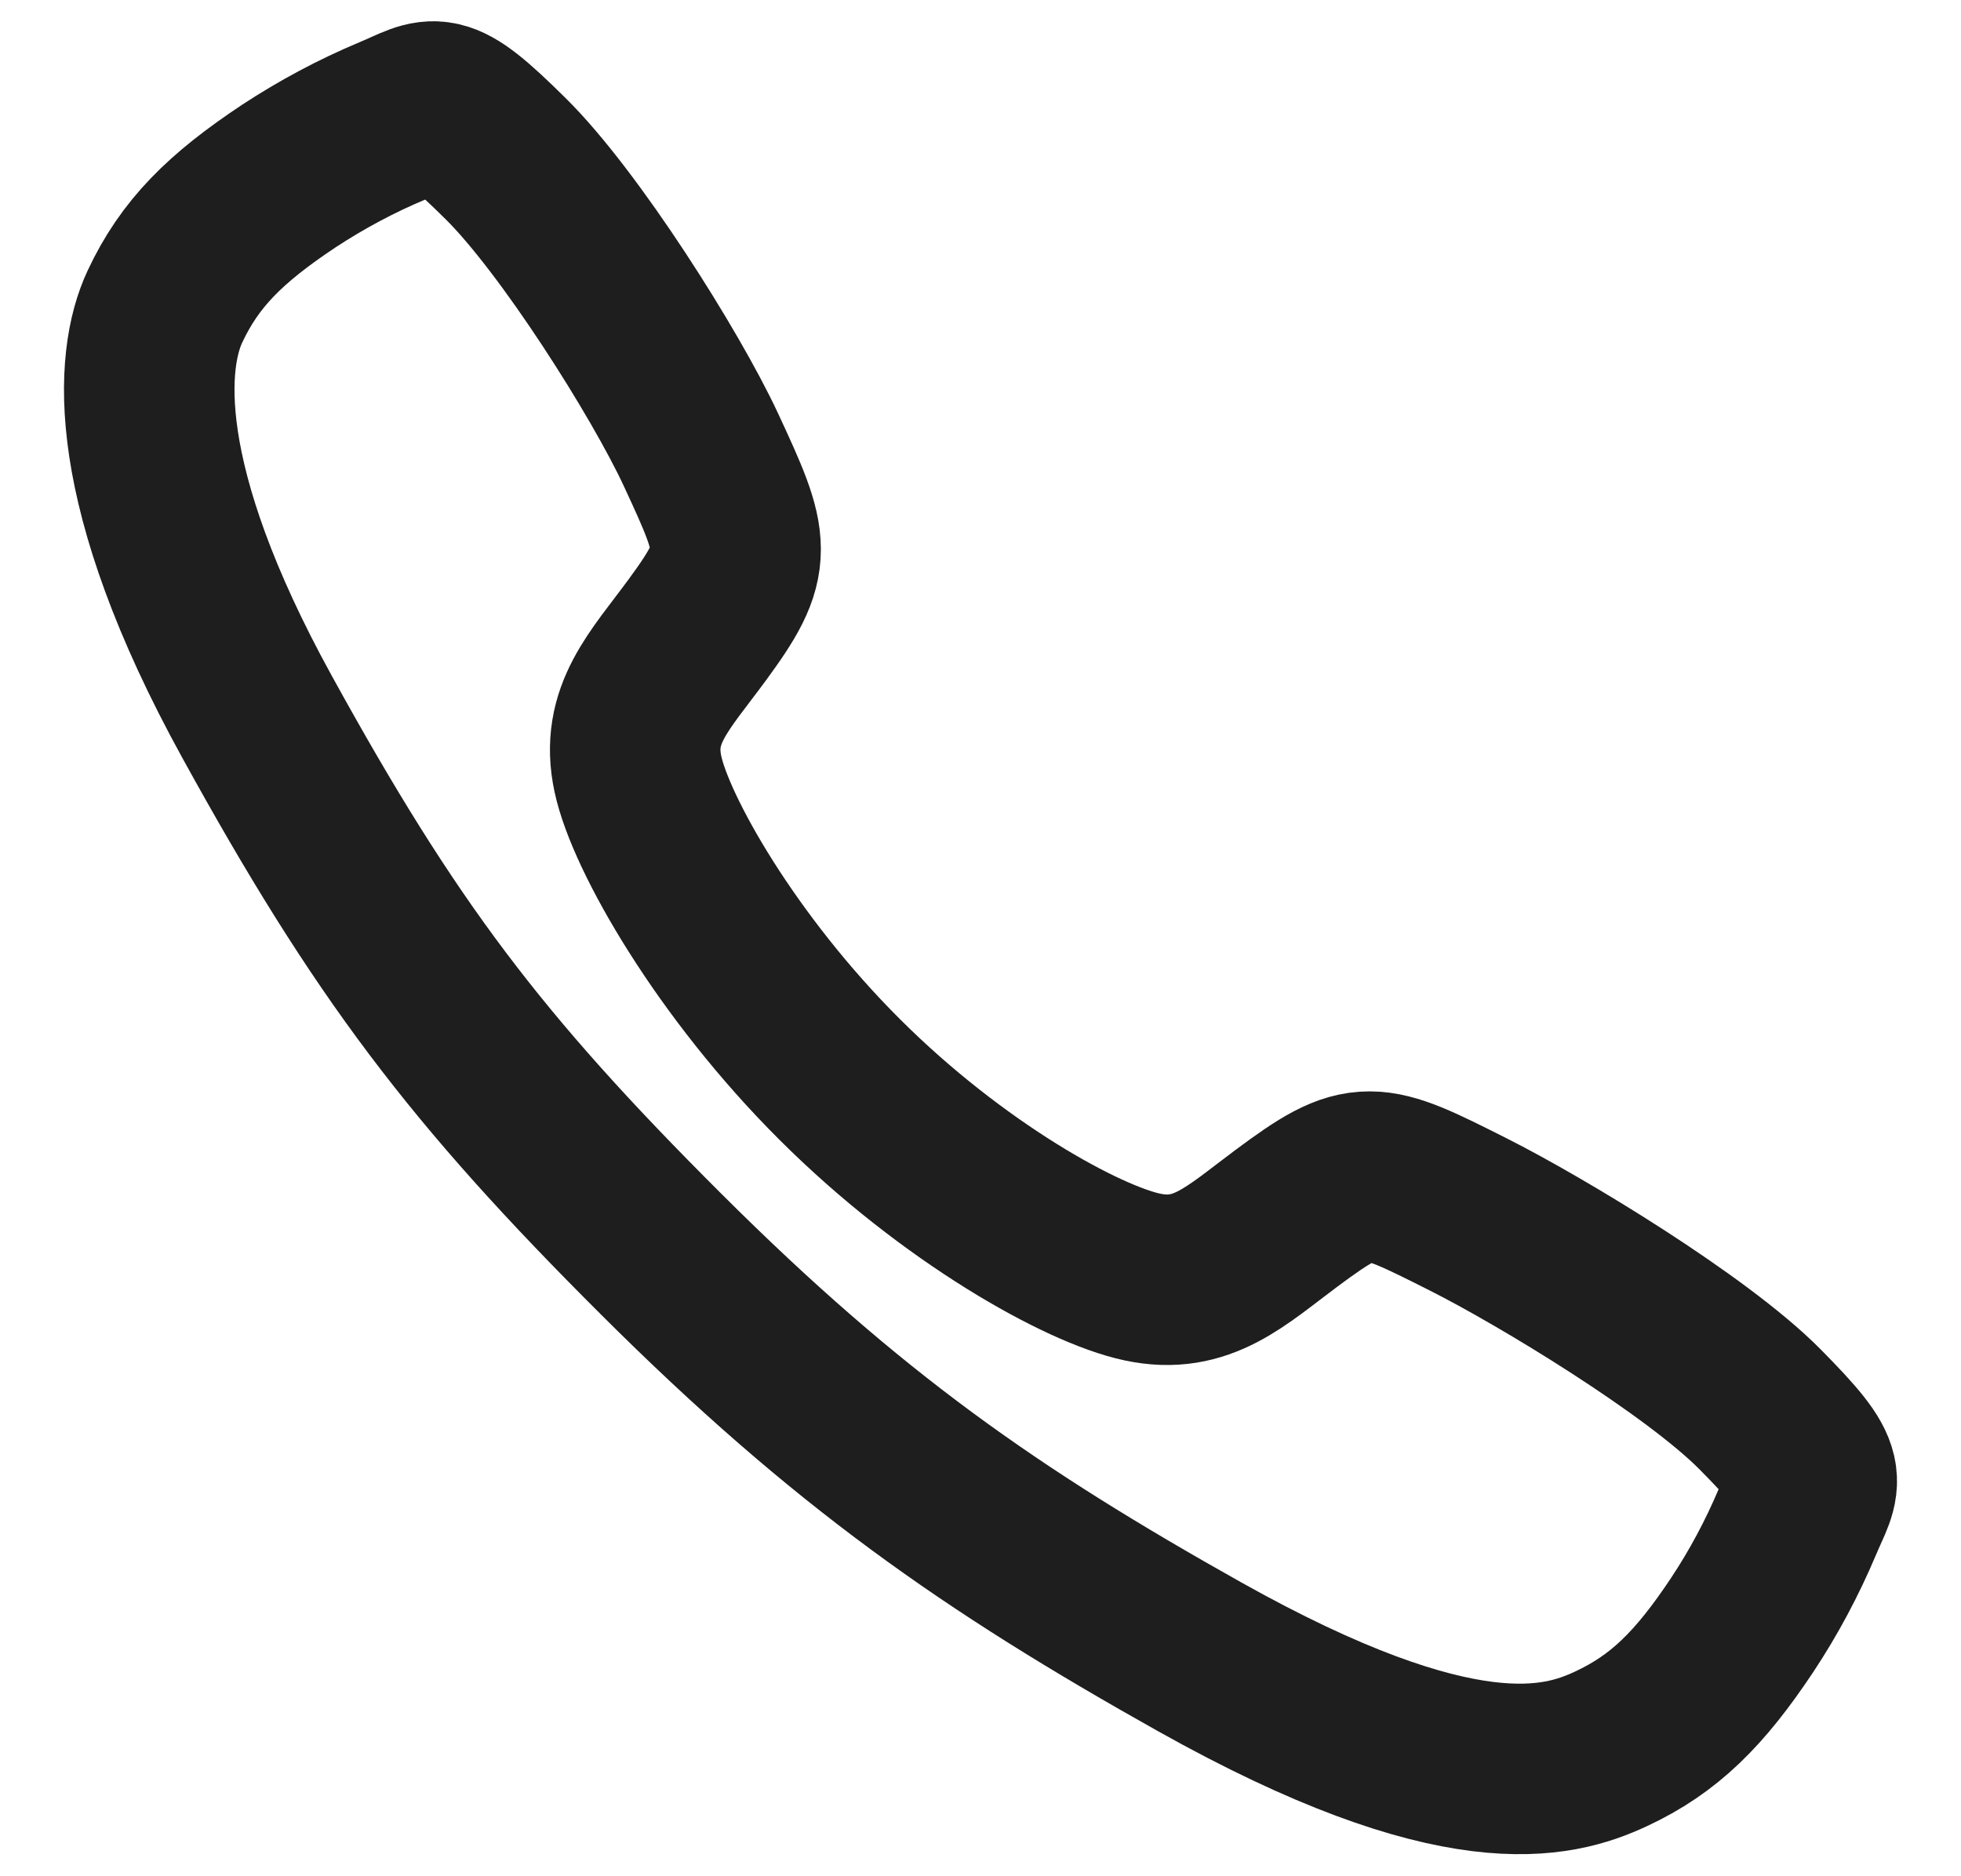
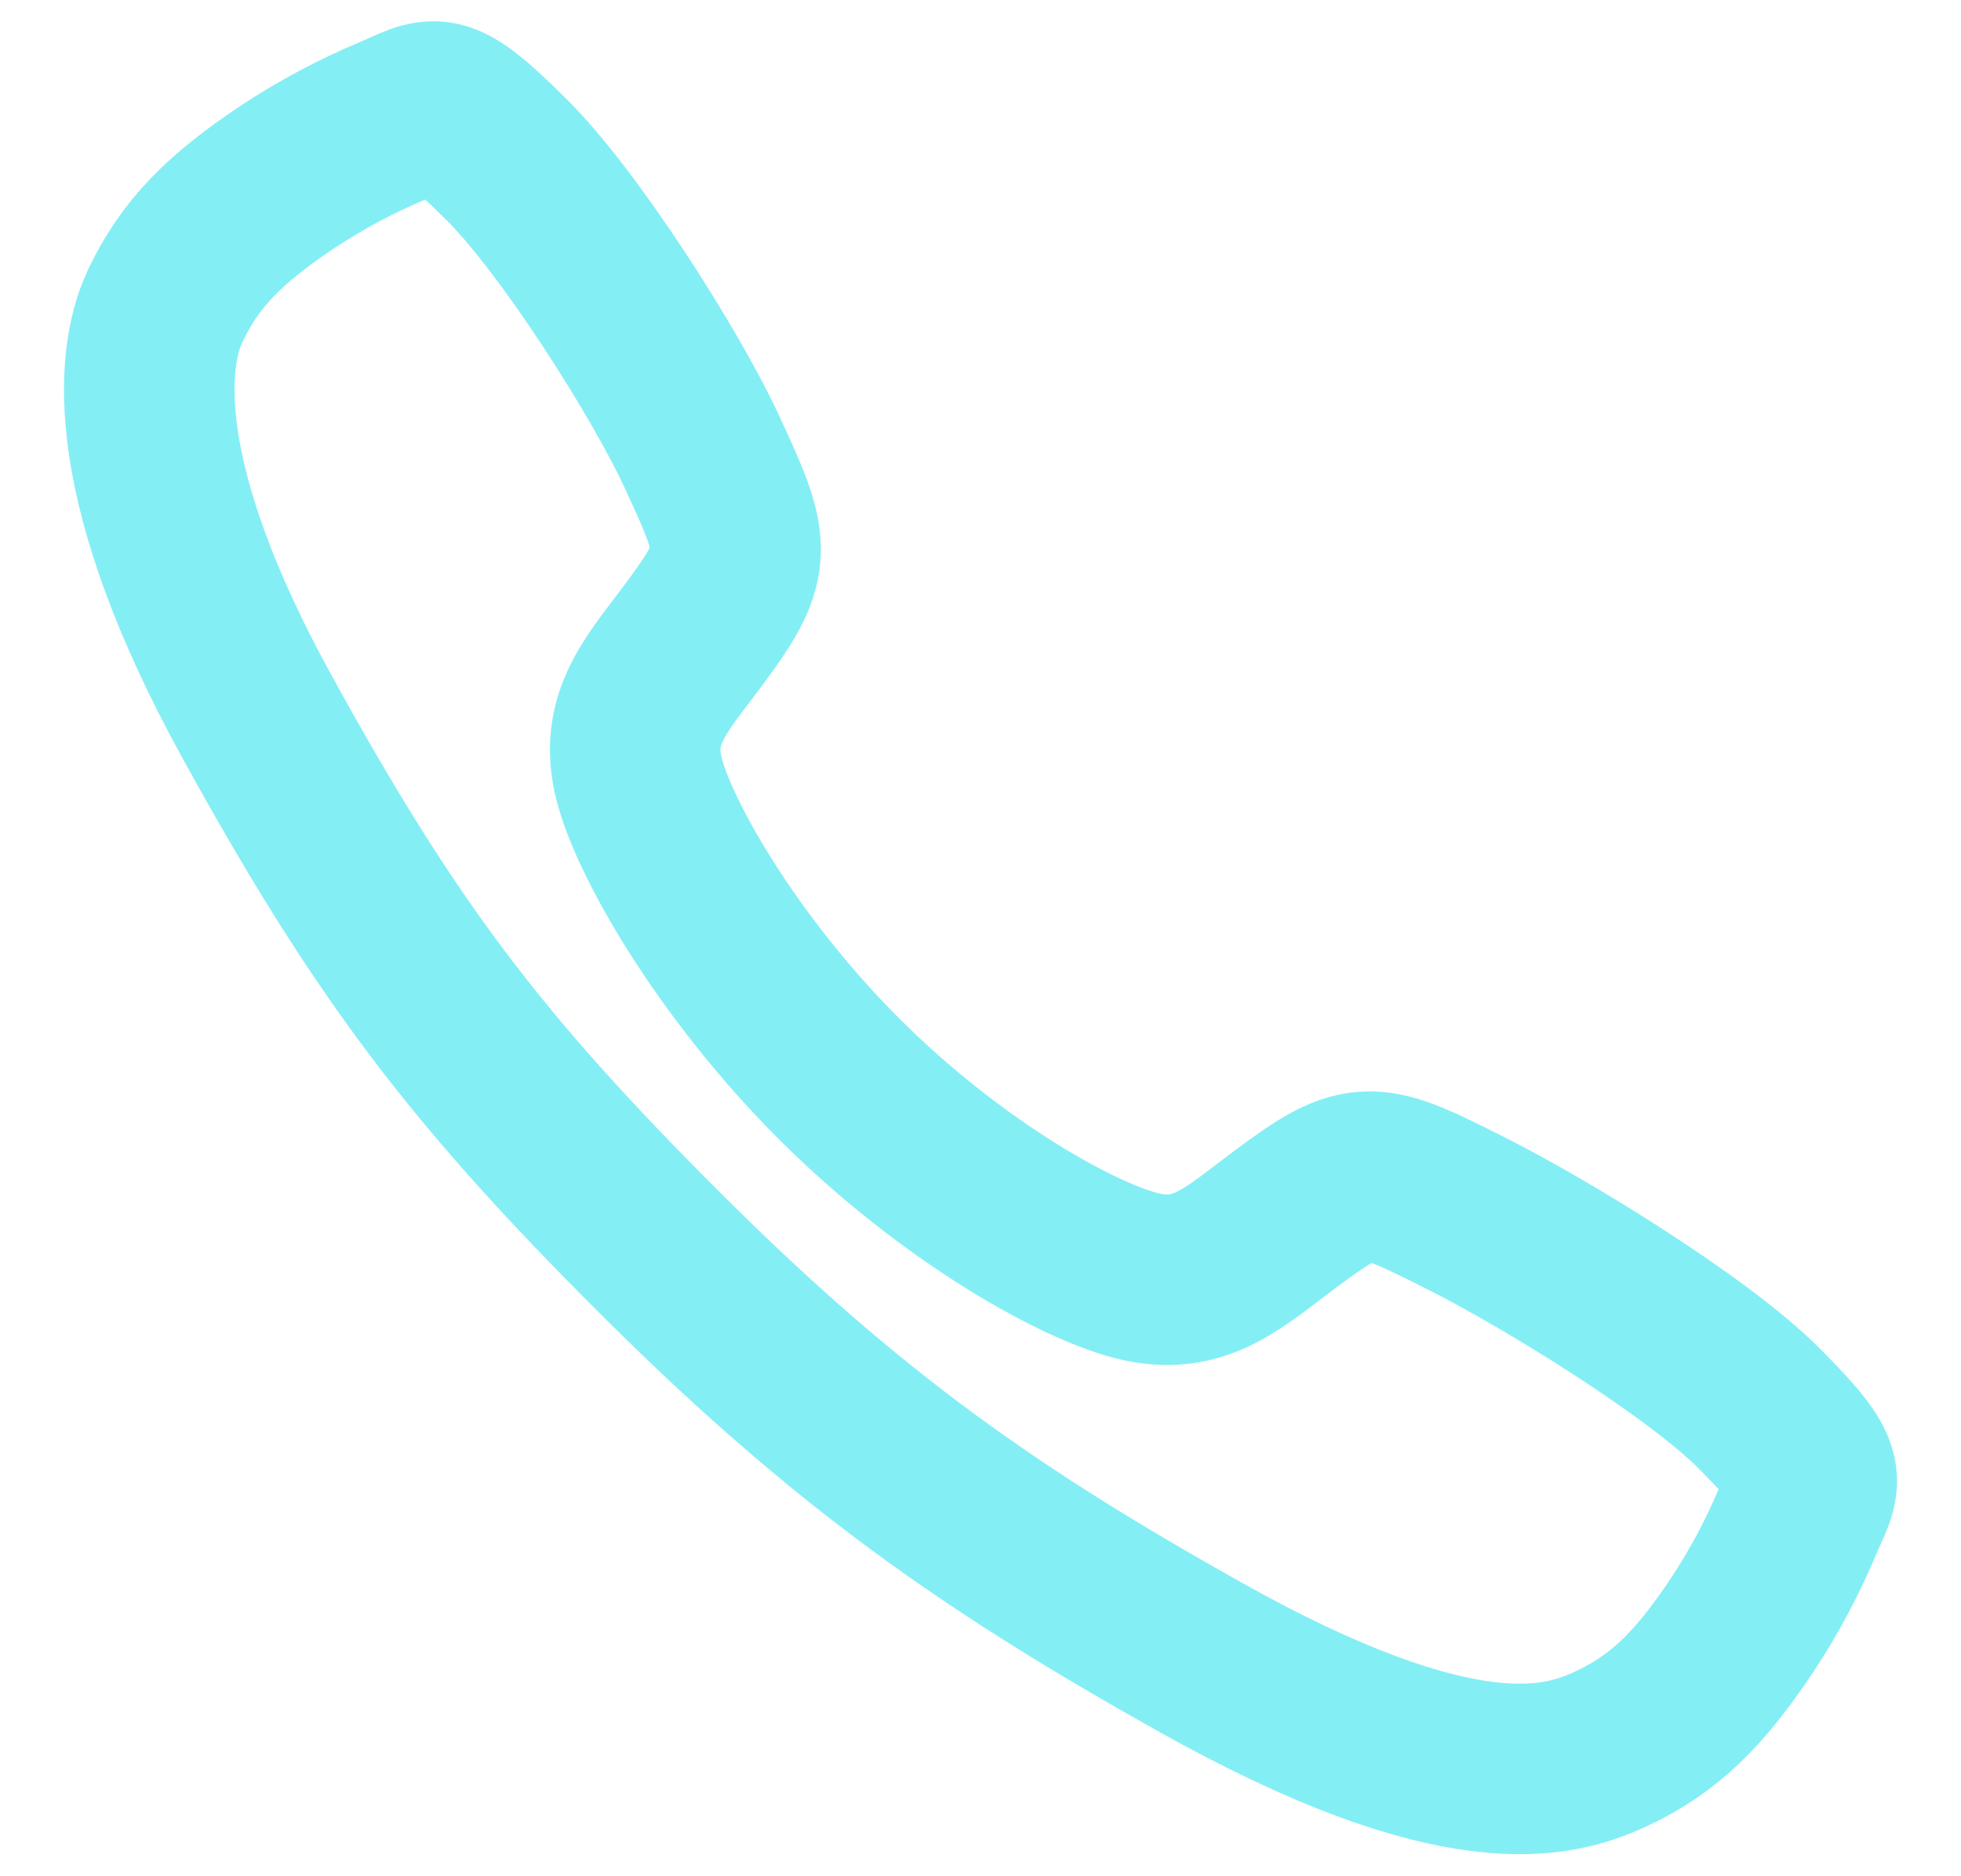
<svg xmlns="http://www.w3.org/2000/svg" width="23" height="22" viewBox="0 0 23 22" fill="none">
-   <path d="M20.641 16.53C19.897 15.78 18.094 14.686 17.219 14.245C16.08 13.671 15.986 13.624 15.091 14.289C14.494 14.733 14.097 15.13 13.398 14.98C12.699 14.832 11.18 13.991 9.851 12.665C8.521 11.34 7.631 9.777 7.482 9.08C7.332 8.384 7.736 7.991 8.175 7.393C8.795 6.549 8.748 6.409 8.218 5.269C7.805 4.383 6.679 2.598 5.926 1.857C5.121 1.061 5.121 1.202 4.602 1.418C4.179 1.595 3.774 1.812 3.391 2.063C2.641 2.561 2.225 2.975 1.934 3.597C1.643 4.219 1.512 5.678 3.015 8.409C4.518 11.14 5.573 12.536 7.756 14.713C9.939 16.89 11.618 18.06 14.072 19.436C17.107 21.137 18.272 20.805 18.895 20.515C19.519 20.224 19.935 19.811 20.434 19.061C20.687 18.679 20.903 18.274 21.081 17.852C21.297 17.335 21.438 17.335 20.641 16.53Z" stroke="#1E1E1E" stroke-width="2" stroke-miterlimit="10" />
+   <path d="M20.641 16.53C19.897 15.78 18.094 14.686 17.219 14.245C16.08 13.671 15.986 13.624 15.091 14.289C14.494 14.733 14.097 15.13 13.398 14.98C12.699 14.832 11.18 13.991 9.851 12.665C8.521 11.34 7.631 9.777 7.482 9.08C7.332 8.384 7.736 7.991 8.175 7.393C8.795 6.549 8.748 6.409 8.218 5.269C7.805 4.383 6.679 2.598 5.926 1.857C5.121 1.061 5.121 1.202 4.602 1.418C4.179 1.595 3.774 1.812 3.391 2.063C2.641 2.561 2.225 2.975 1.934 3.597C1.643 4.219 1.512 5.678 3.015 8.409C4.518 11.14 5.573 12.536 7.756 14.713C9.939 16.89 11.618 18.06 14.072 19.436C17.107 21.137 18.272 20.805 18.895 20.515C19.519 20.224 19.935 19.811 20.434 19.061C20.687 18.679 20.903 18.274 21.081 17.852C21.297 17.335 21.438 17.335 20.641 16.53Z" stroke="#84EEF5" stroke-width="2" stroke-miterlimit="10" />
</svg>
